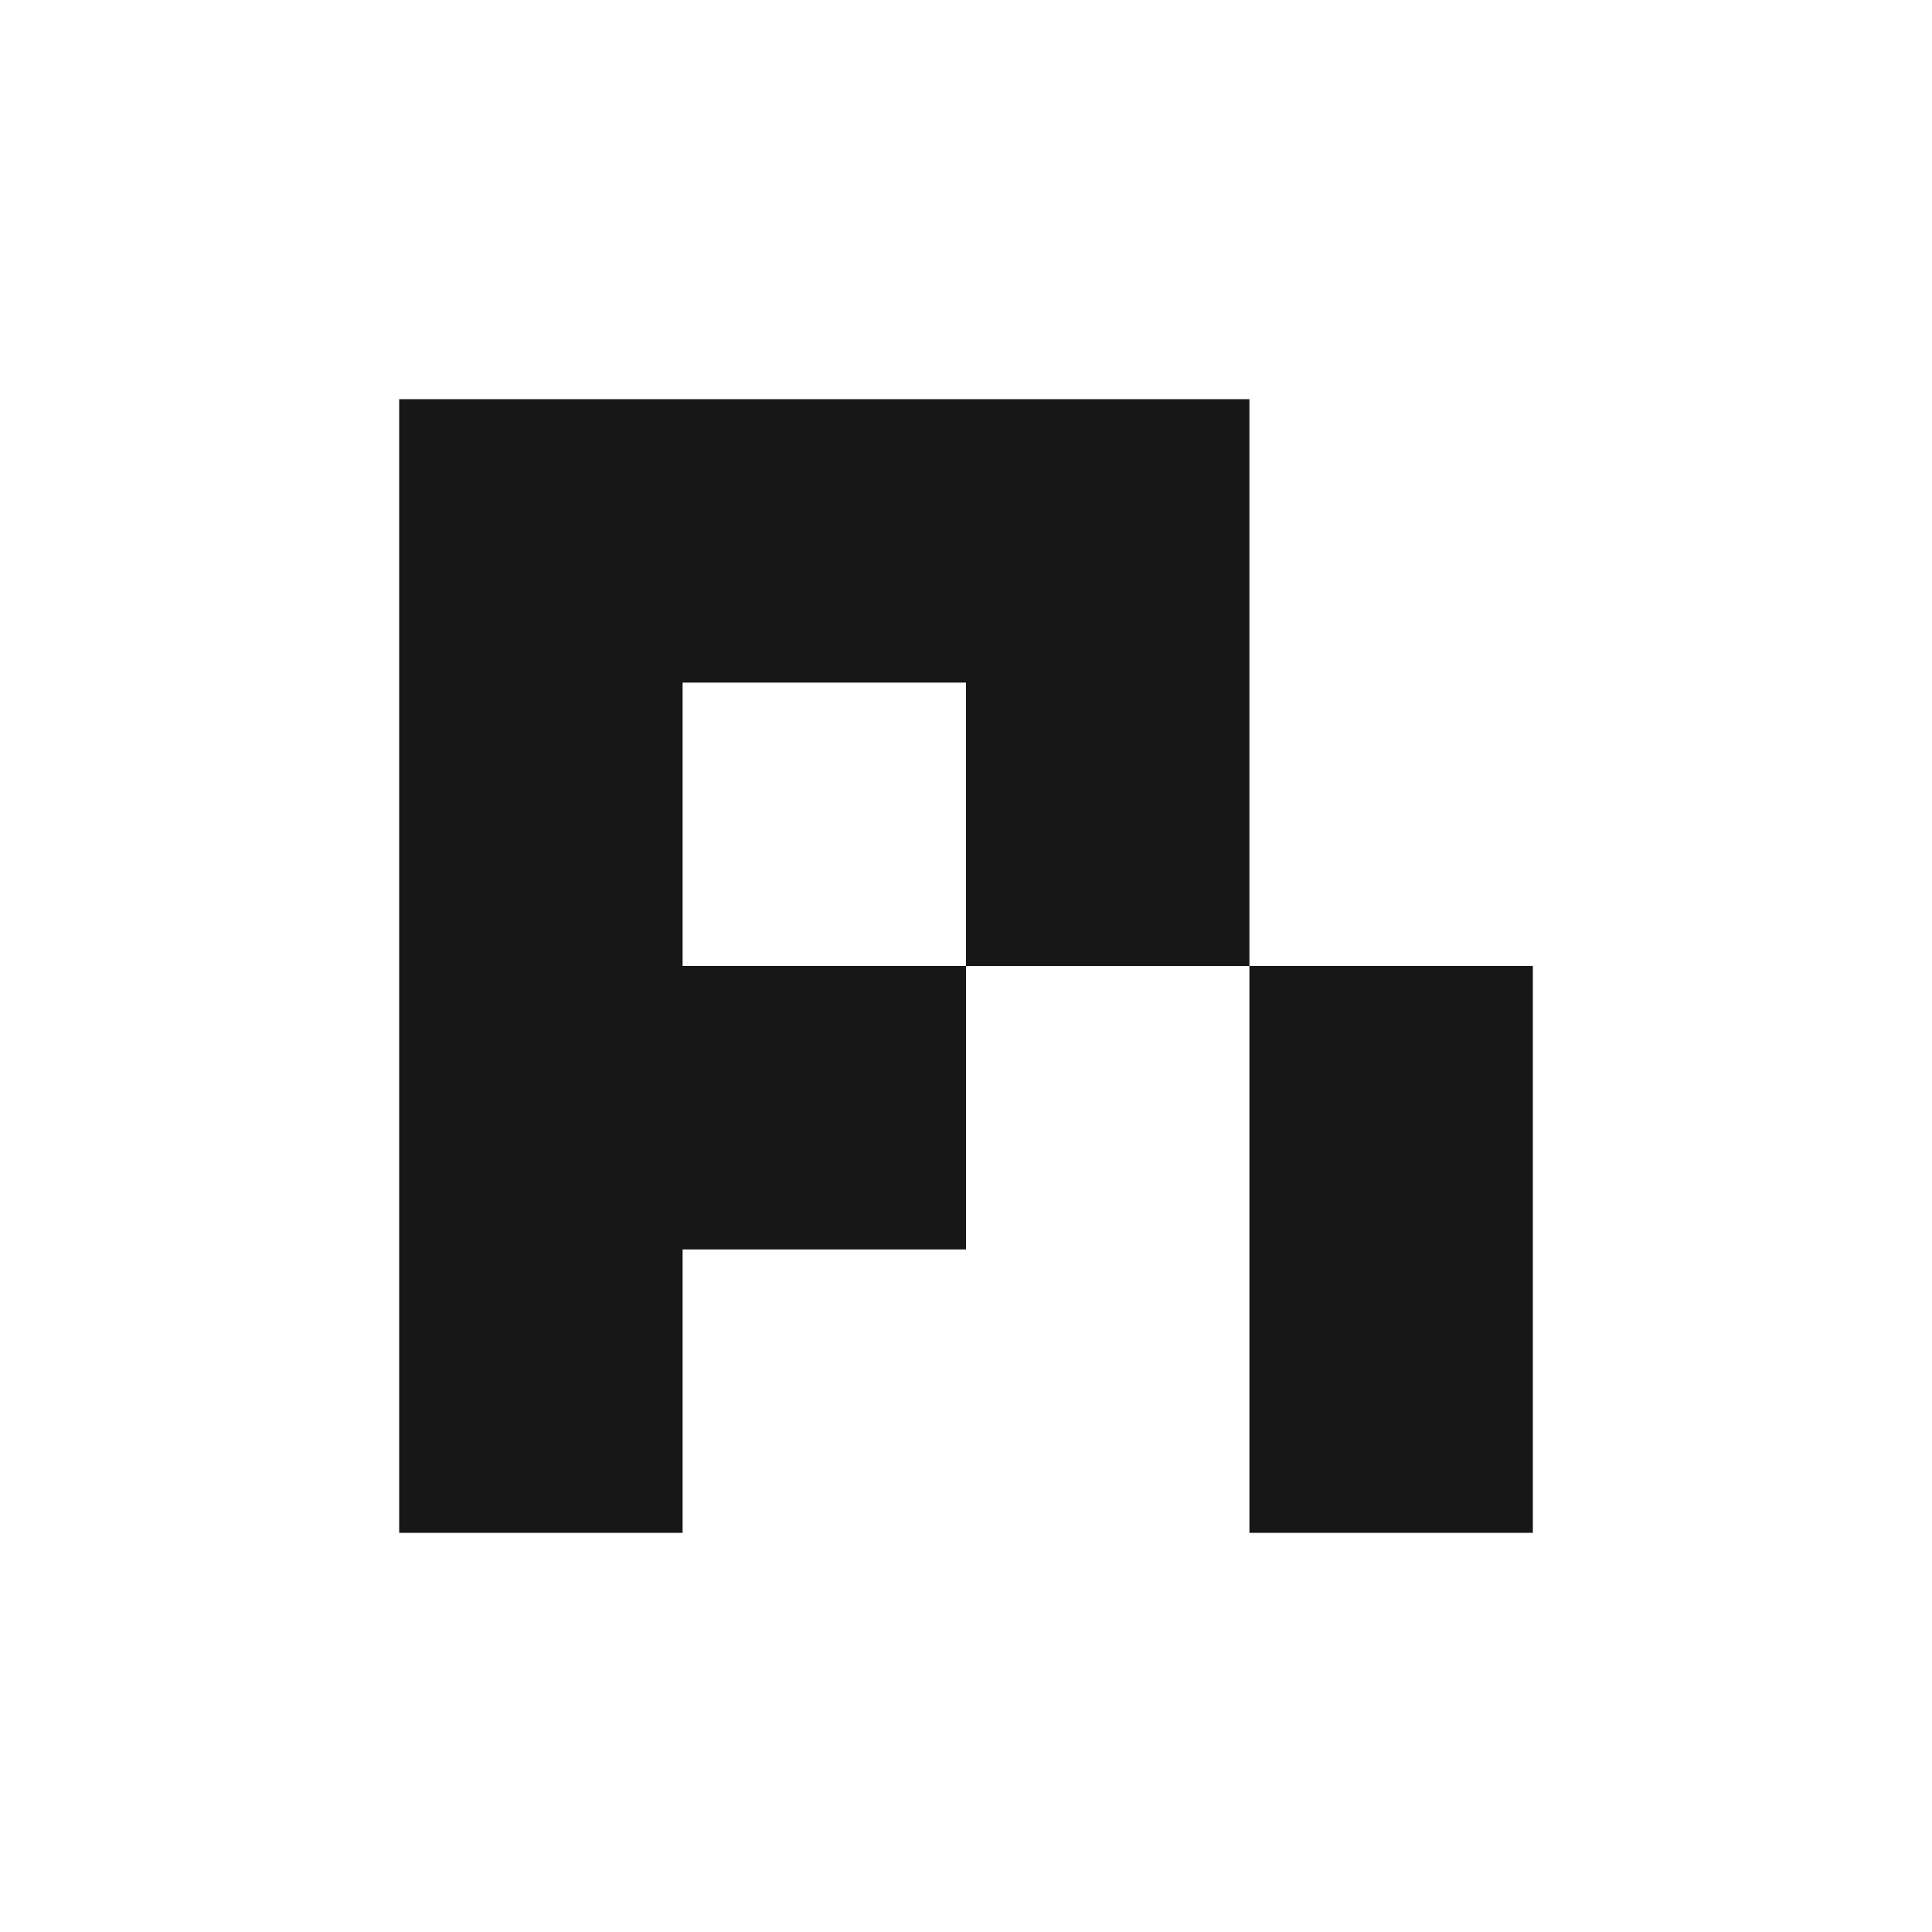
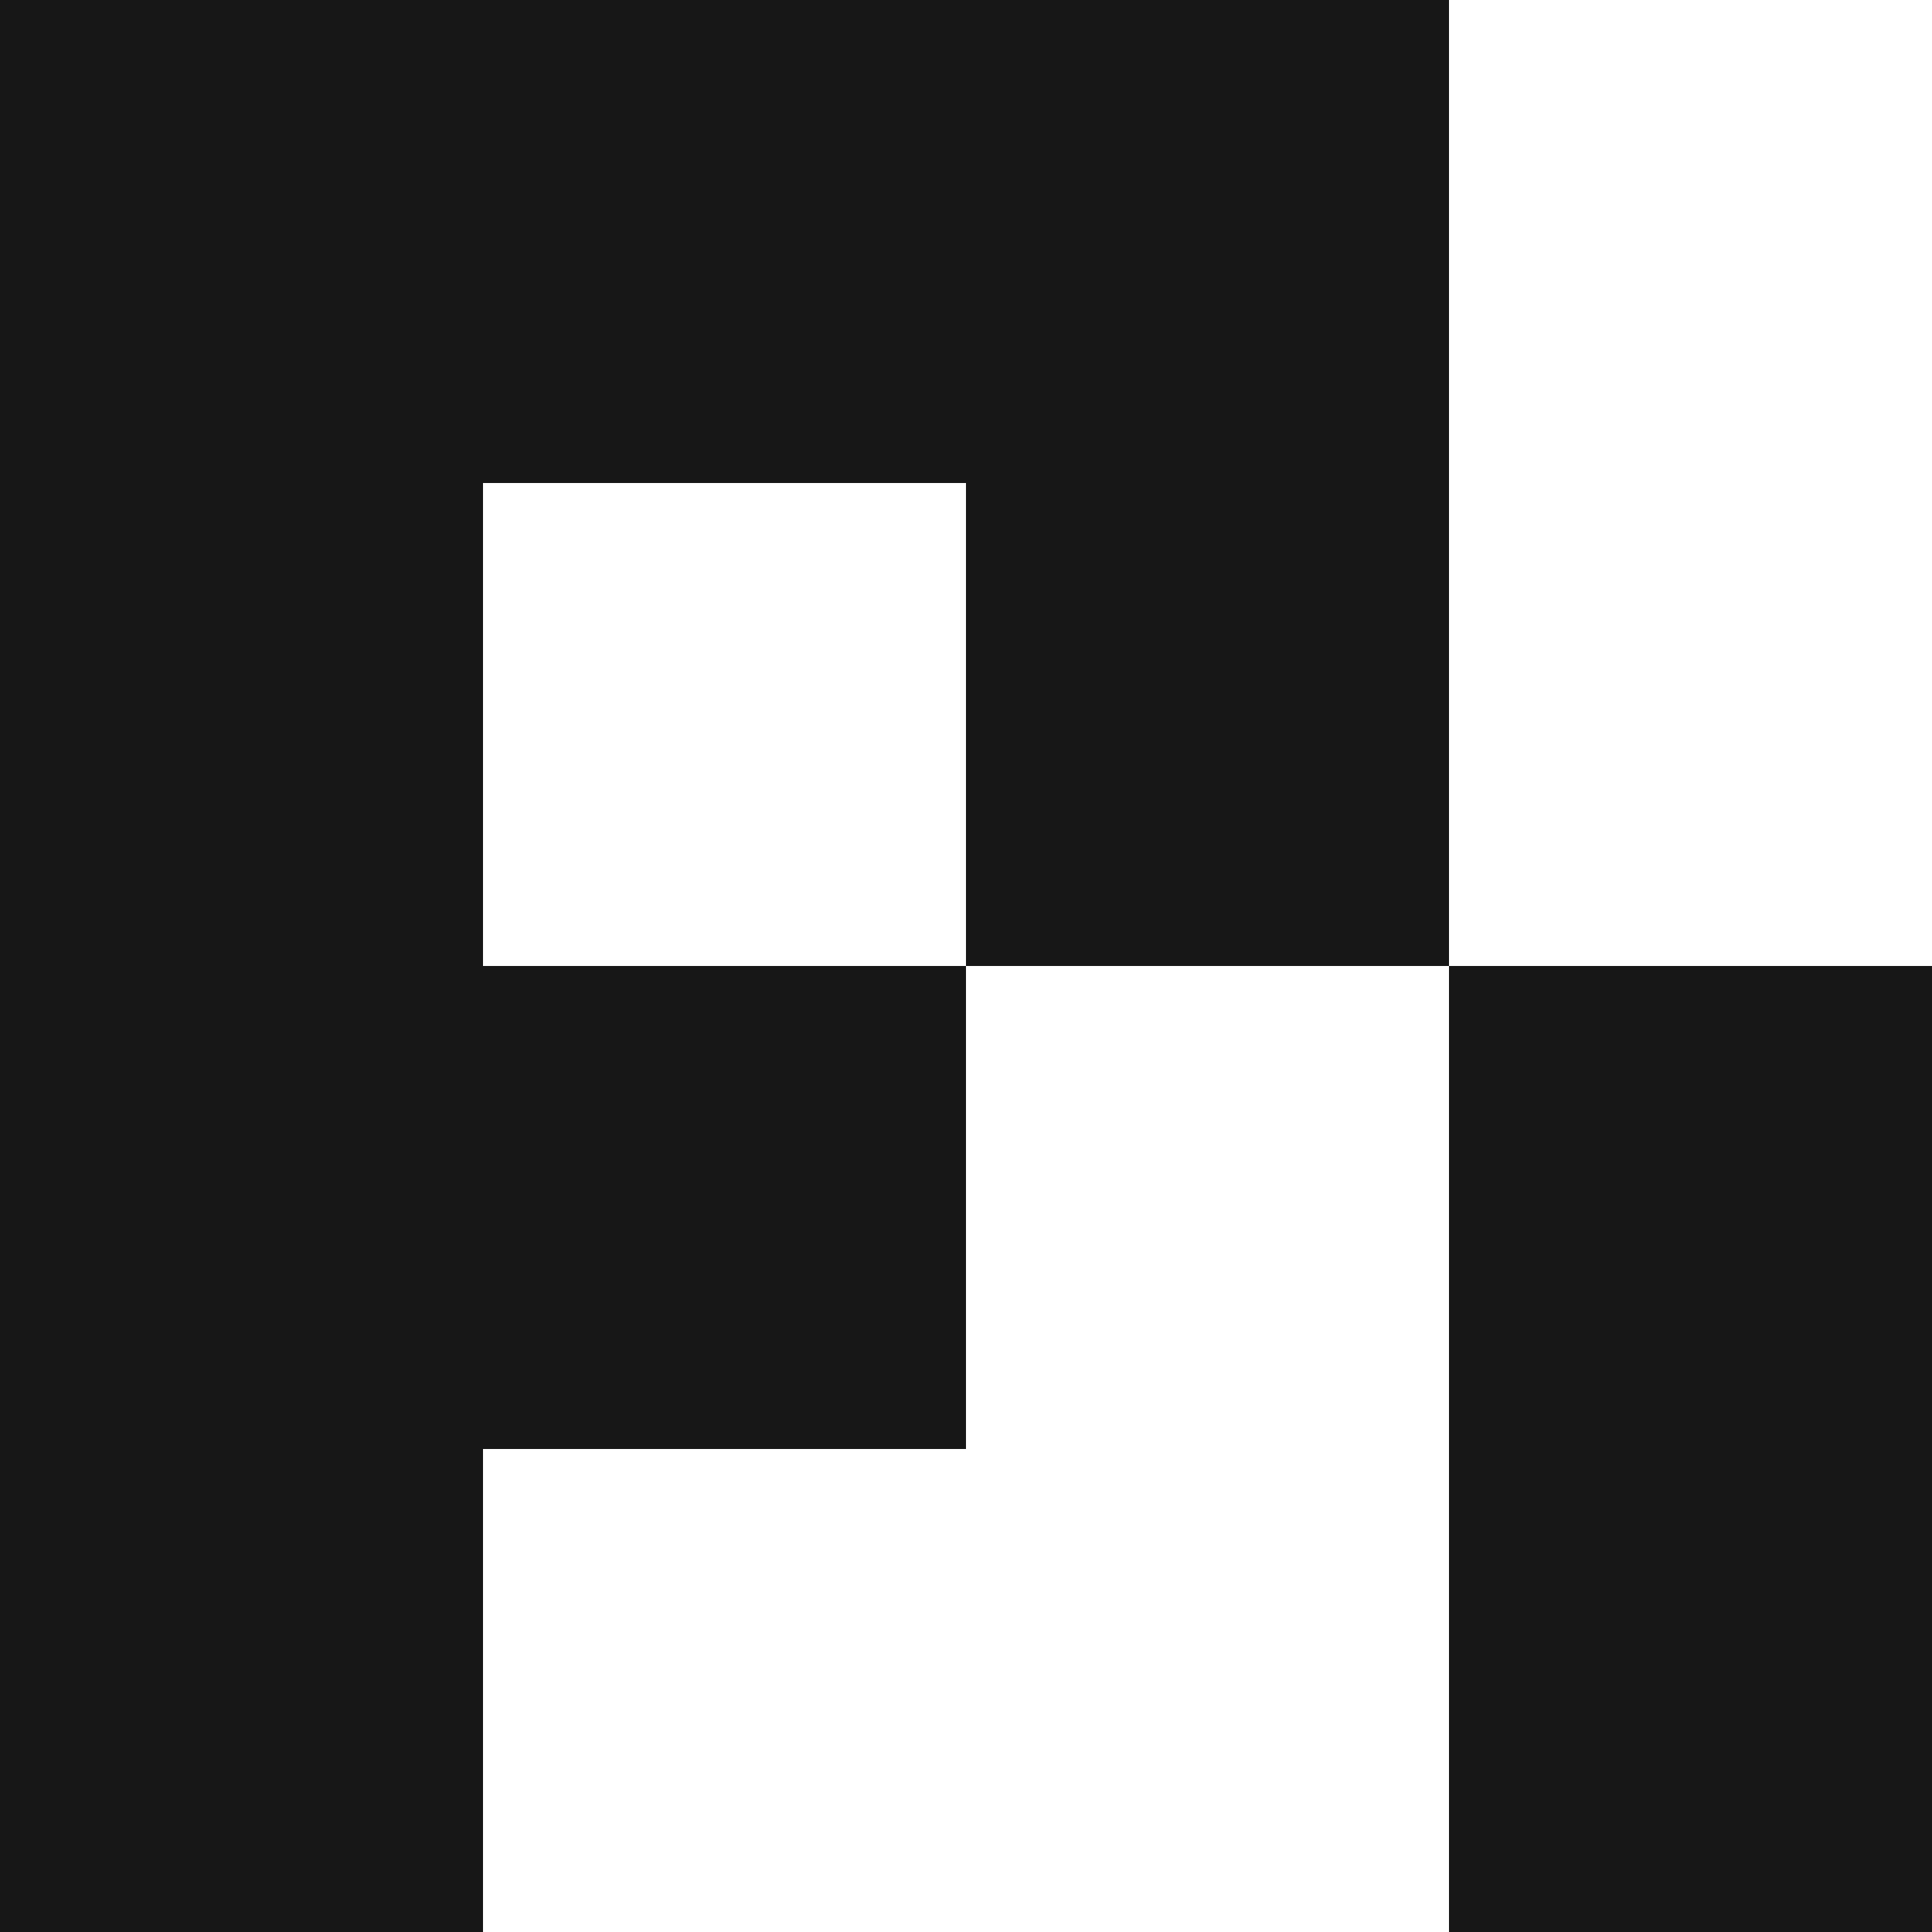
- <svg xmlns="http://www.w3.org/2000/svg" width="24" height="24" viewBox="0 0 800 800">
+ <svg xmlns="http://www.w3.org/2000/svg" width="24" height="24" viewBox="165.29 165.29 469.43 469.43">
  <style>
    .fg { fill: #171717; }
    @media (prefers-color-scheme: dark) {
      .fg { fill: #f5f5f5; }
    }
  </style>
  <path class="fg" fill-rule="evenodd" d="M165.29 165.29H517.36V400H400V517.36H282.65V634.72H165.29ZM282.65 282.65V400H400V282.65Z" />
  <path class="fg" d="M517.36 400H634.72V634.72H517.36Z" />
</svg>
